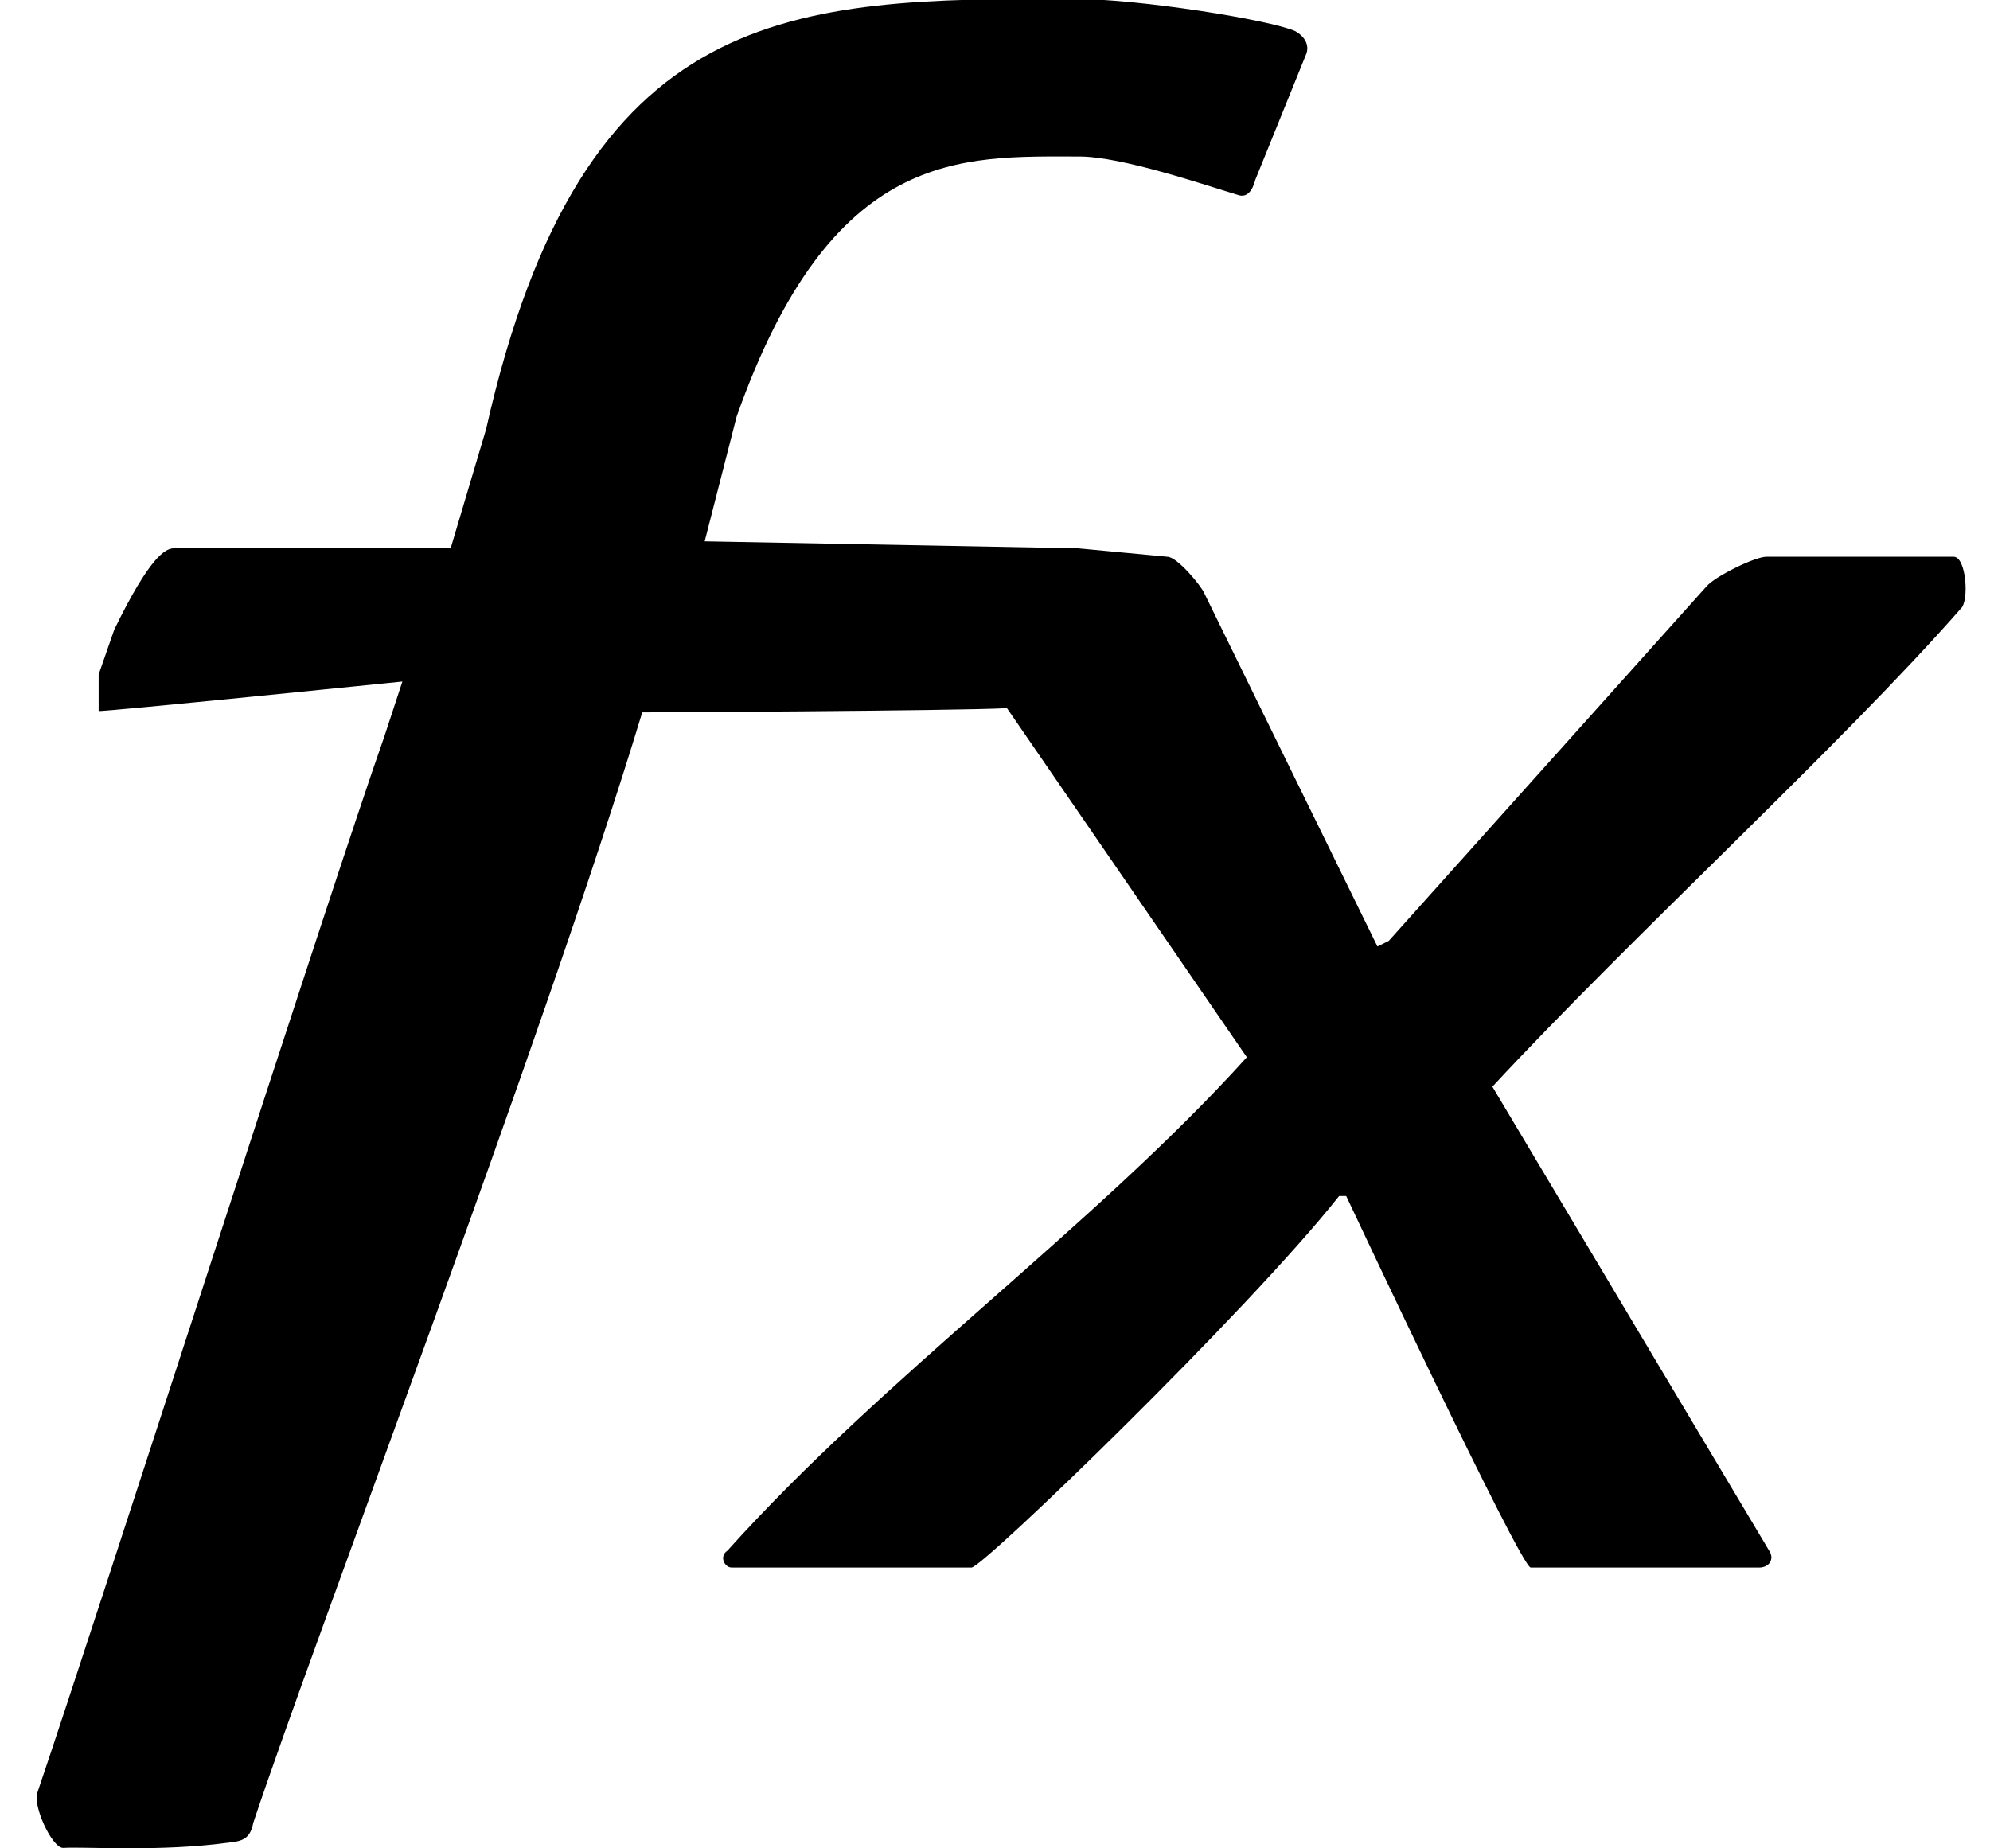
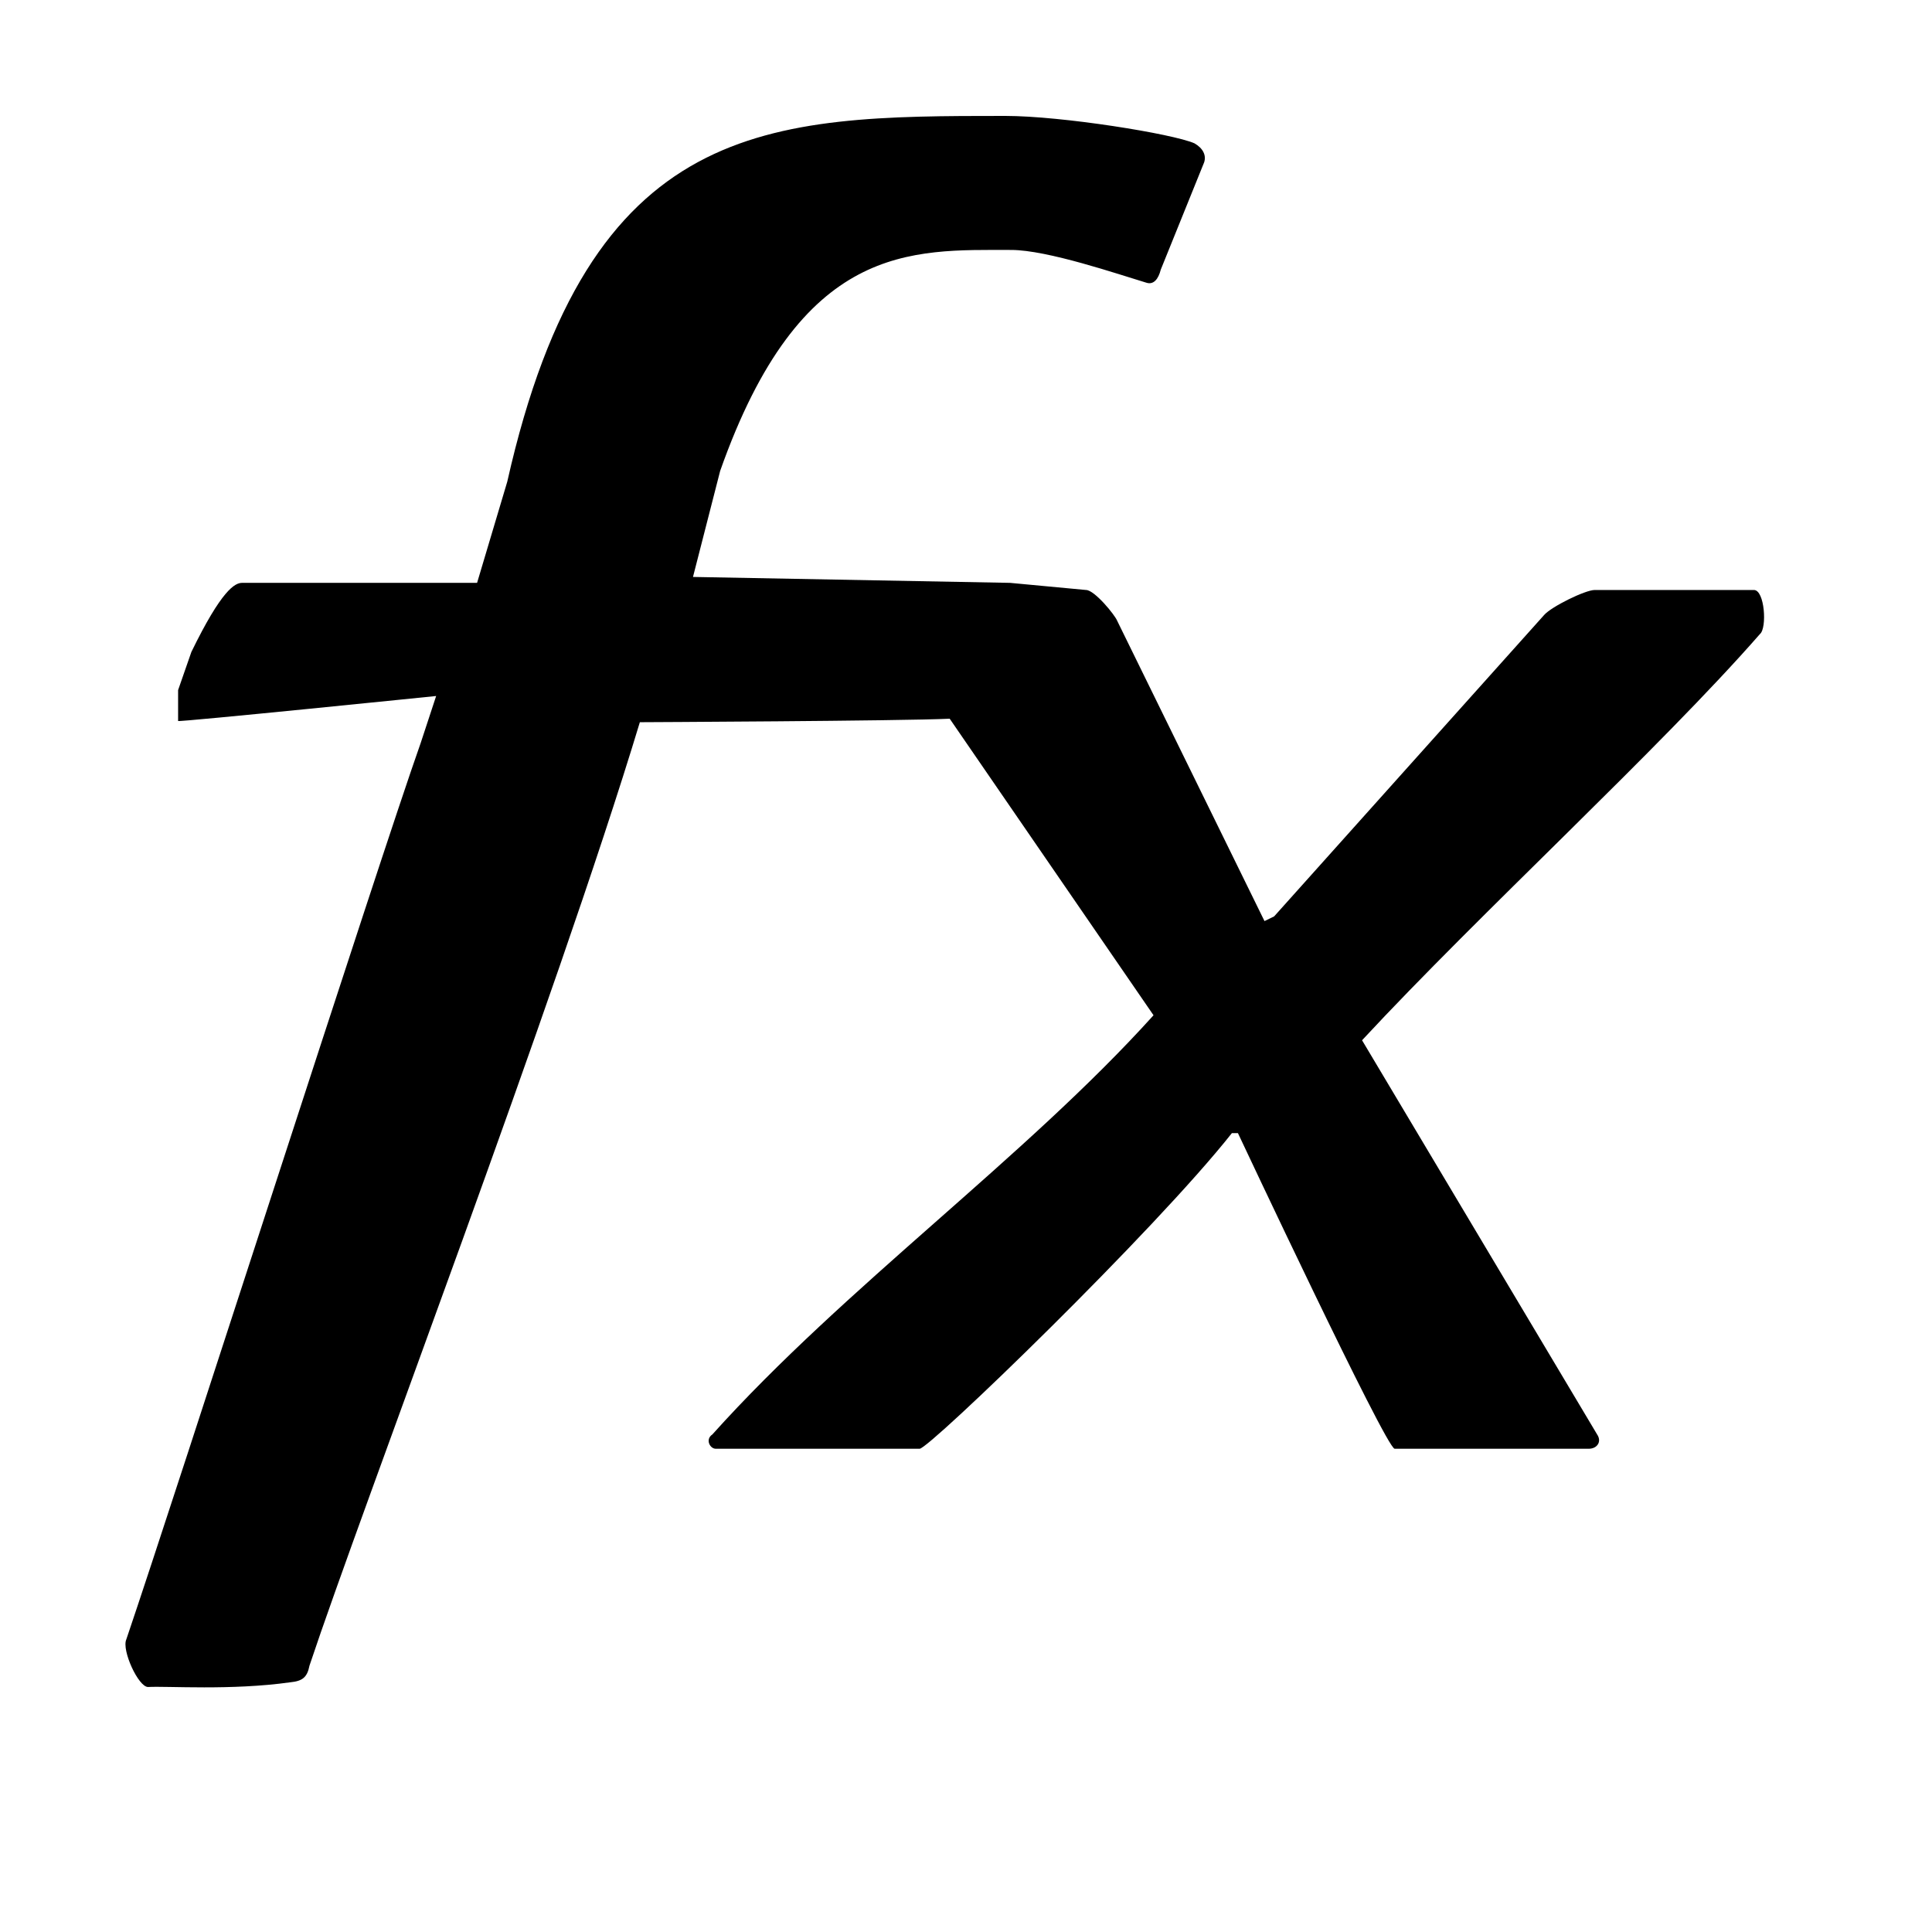
- <svg xmlns="http://www.w3.org/2000/svg" id="libraries-addLayerStyle" preserveAspectRatio="xMidYMid" width="100%" height="100%" viewBox="0 0 56 52">
-   <path d="M11.323,19.182 C11.323,19.182 2.816,20.050 2.776,20.011 L2.776,18.985 L3.215,17.722 C4.214,15.670 4.653,15.433 4.893,15.433 L12.681,15.433 L13.679,12.080 C16.396,0.005 22.306,-0.034 30.175,-0.034 C32.051,-0.034 35.726,0.558 36.445,0.874 C36.725,1.031 36.844,1.268 36.764,1.505 L35.327,5.056 C35.247,5.372 35.087,5.569 34.848,5.490 C33.928,5.214 31.572,4.405 30.374,4.405 C27.059,4.405 23.409,4.140 20.729,11.725 L19.830,15.236 L30.334,15.433 L32.850,15.670 C33.130,15.670 33.809,16.499 33.889,16.696 L38.762,26.639 L39.081,26.481 L48.027,16.499 C48.267,16.222 49.385,15.670 49.705,15.670 L54.977,15.670 C55.336,15.670 55.416,16.933 55.177,17.131 C51.862,20.918 45.911,26.364 41.997,30.585 L49.785,43.645 C49.944,43.883 49.785,44.119 49.505,44.119 L43.075,44.119 C42.795,44.119 37.883,33.663 37.883,33.663 L37.683,33.663 C35.126,36.898 27.658,44.119 27.339,44.119 L20.589,44.119 C20.390,44.119 20.229,43.804 20.469,43.645 C24.862,38.753 30.813,34.491 35.087,29.756 L28.337,19.932 C26.779,20.011 18.073,20.050 18.073,20.050 C15.277,29.283 8.847,46.131 7.129,51.300 C7.049,51.694 6.890,51.814 6.490,51.853 C4.533,52.129 2.417,51.971 1.777,52.010 C1.458,52.010 0.899,50.787 1.059,50.432 C2.736,45.500 9.375,24.800 10.813,20.736 L11.323,19.182 Z" />
+ <svg xmlns="http://www.w3.org/2000/svg" id="libraries-addLayerStyle" preserveAspectRatio="xMidYMid" width="100%" viewBox="0 0 16 16">
+   <path d="M3.612,5.764 C3.612,5.764 1.485,5.981 1.475,5.971 L1.475,5.715 L1.585,5.399 C1.835,4.886 1.945,4.827 2.005,4.827 L3.951,4.827 L4.201,3.989 C4.880,0.970 6.358,0.960 8.325,0.960 C8.794,0.960 9.713,1.108 9.892,1.187 C9.962,1.227 9.992,1.286 9.972,1.345 L9.613,2.233 C9.593,2.312 9.553,2.361 9.493,2.341 C9.263,2.272 8.674,2.070 8.375,2.070 C7.546,2.070 6.633,2.004 5.964,3.900 L5.739,4.778 L8.365,4.827 L8.994,4.886 C9.064,4.886 9.234,5.093 9.253,5.143 L10.472,7.628 L10.552,7.589 L12.788,5.093 C12.848,5.024 13.128,4.886 13.207,4.886 L14.525,4.886 C14.615,4.886 14.635,5.202 14.575,5.251 C13.747,6.198 12.259,7.560 11.280,8.615 L13.227,11.880 C13.267,11.939 13.227,11.998 13.157,11.998 L11.550,11.998 C11.480,11.998 10.252,9.384 10.252,9.384 L10.202,9.384 C9.563,10.193 7.696,11.998 7.616,11.998 L5.928,11.998 C5.879,11.998 5.839,11.920 5.899,11.880 C6.997,10.657 8.485,9.592 9.553,8.408 L7.865,5.952 C7.476,5.971 5.299,5.981 5.299,5.981 C4.601,8.289 2.993,12.501 2.563,13.794 C2.544,13.892 2.504,13.922 2.404,13.932 C1.915,14.001 1.385,13.962 1.226,13.971 C1.146,13.971 1.006,13.666 1.046,13.577 C1.465,12.344 3.125,7.169 3.484,6.153 L3.612,5.764 Z" />
</svg>
